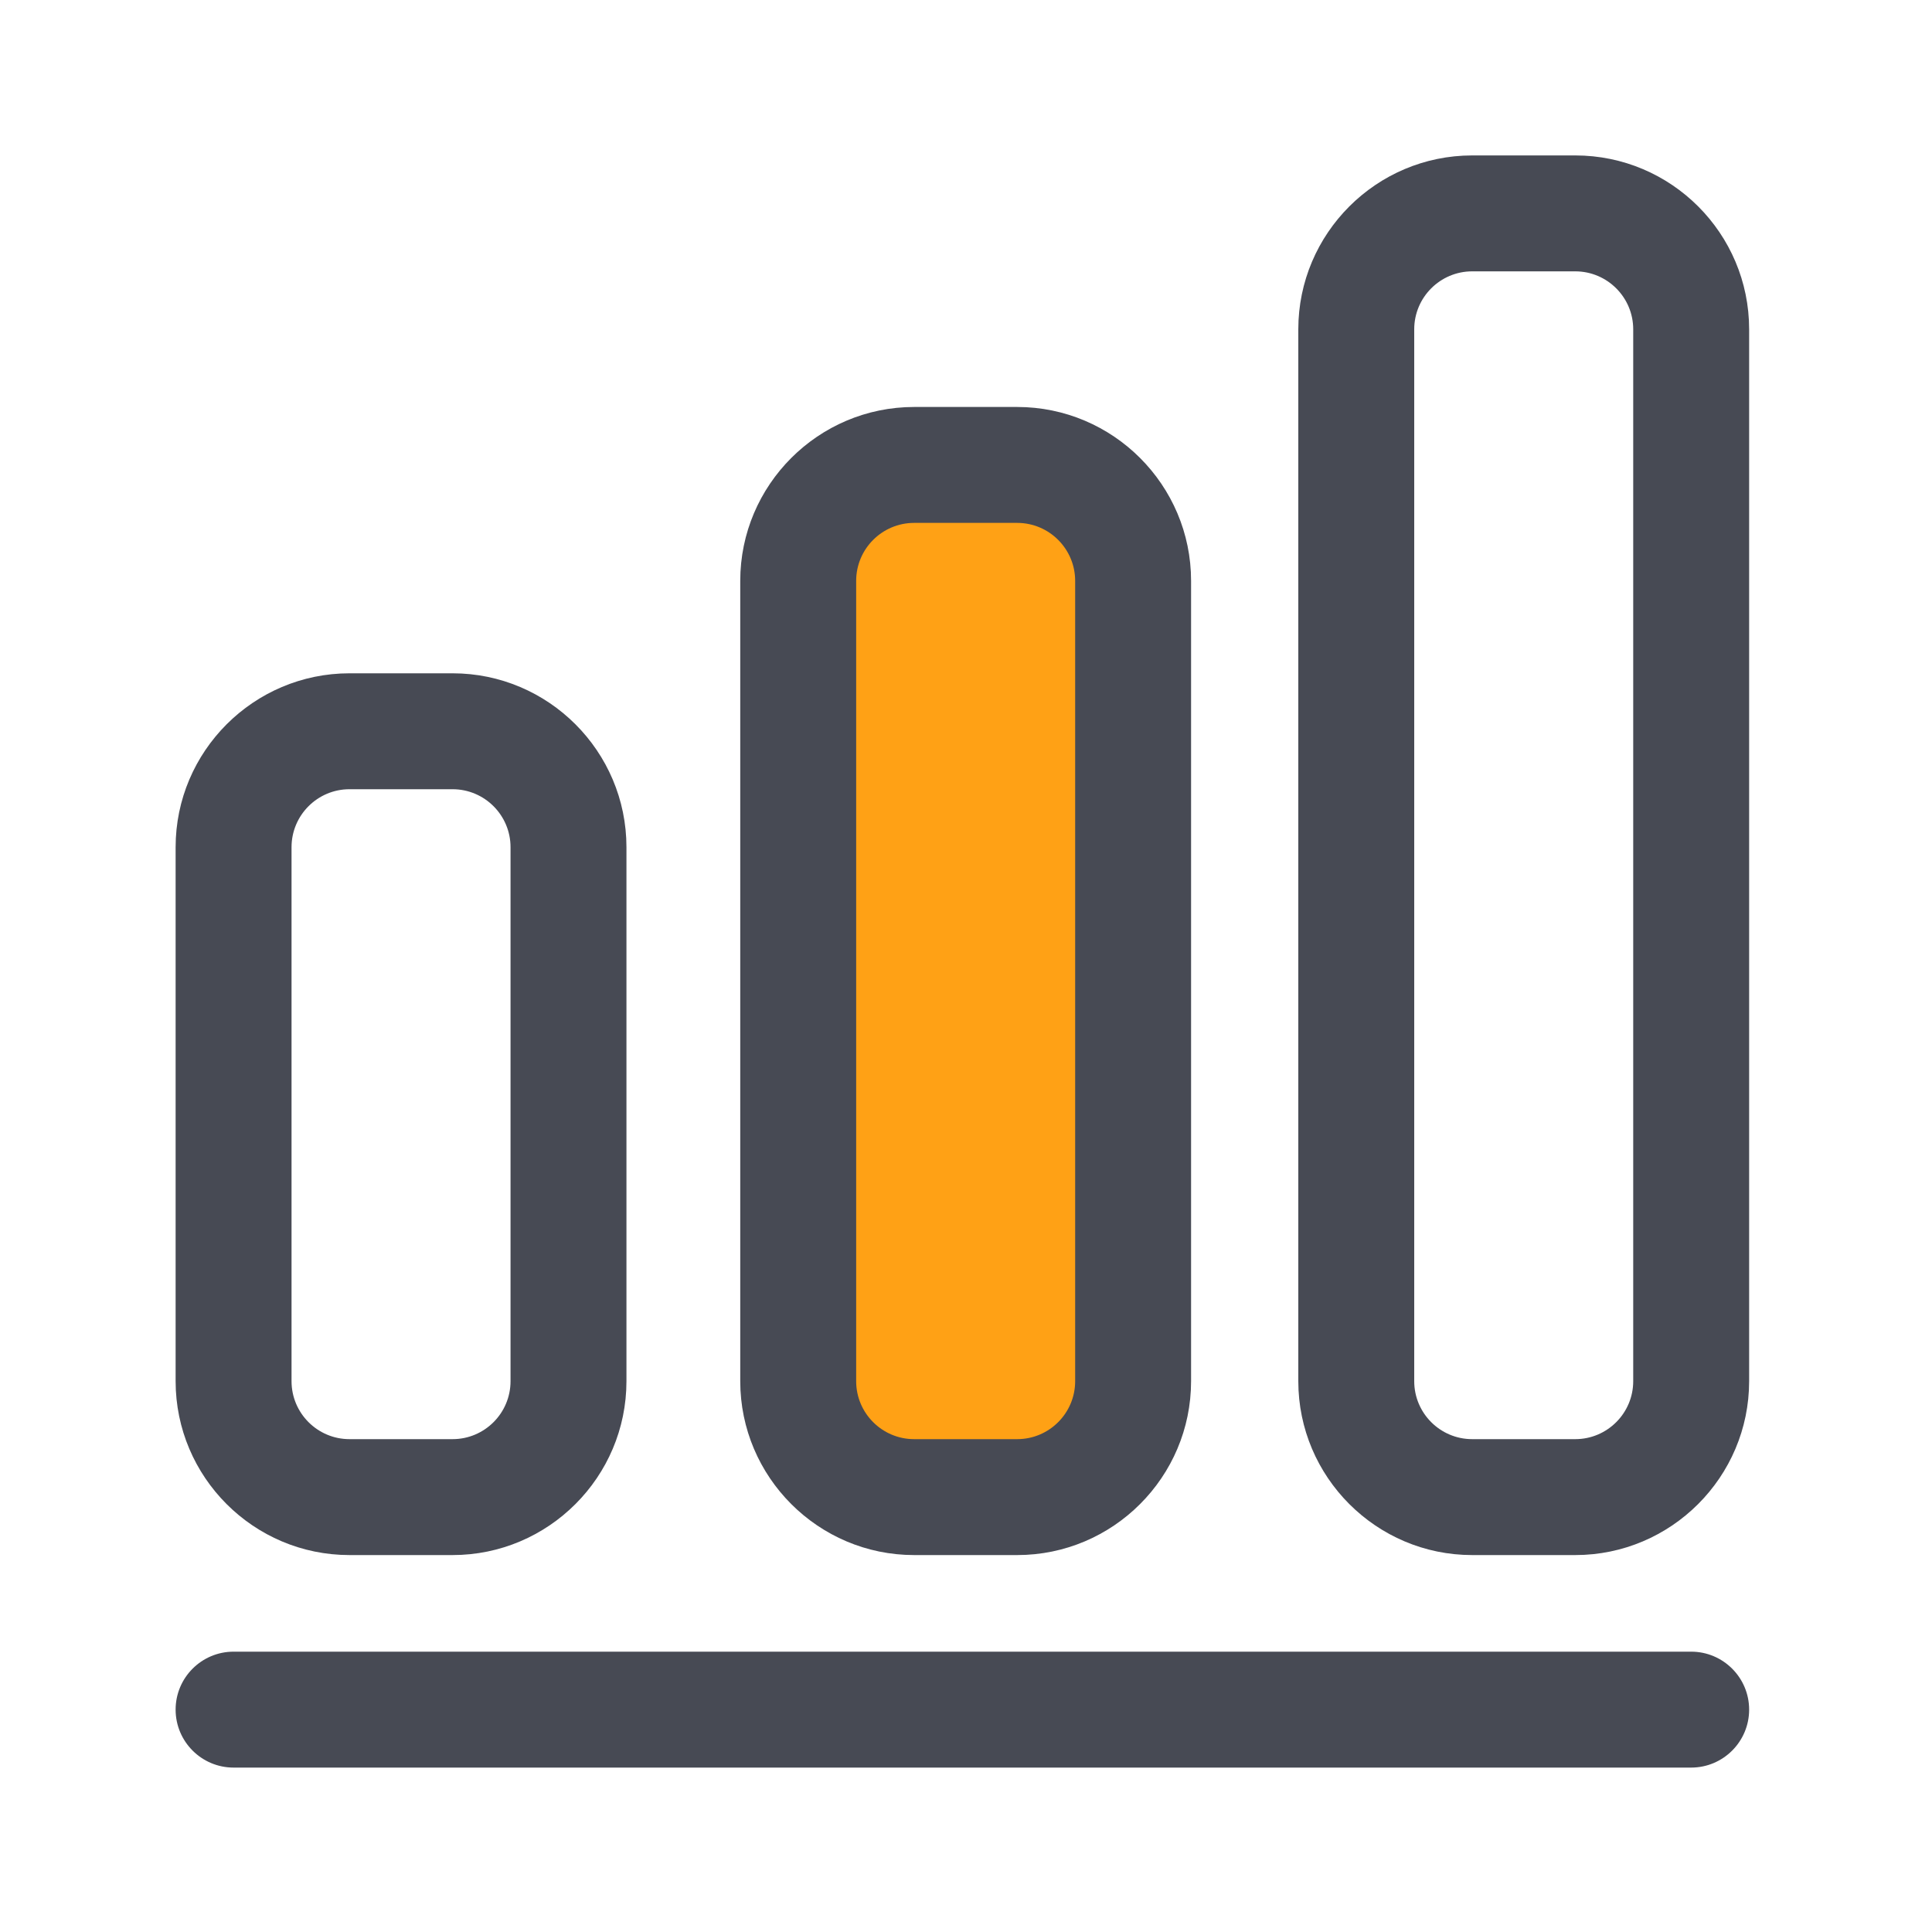
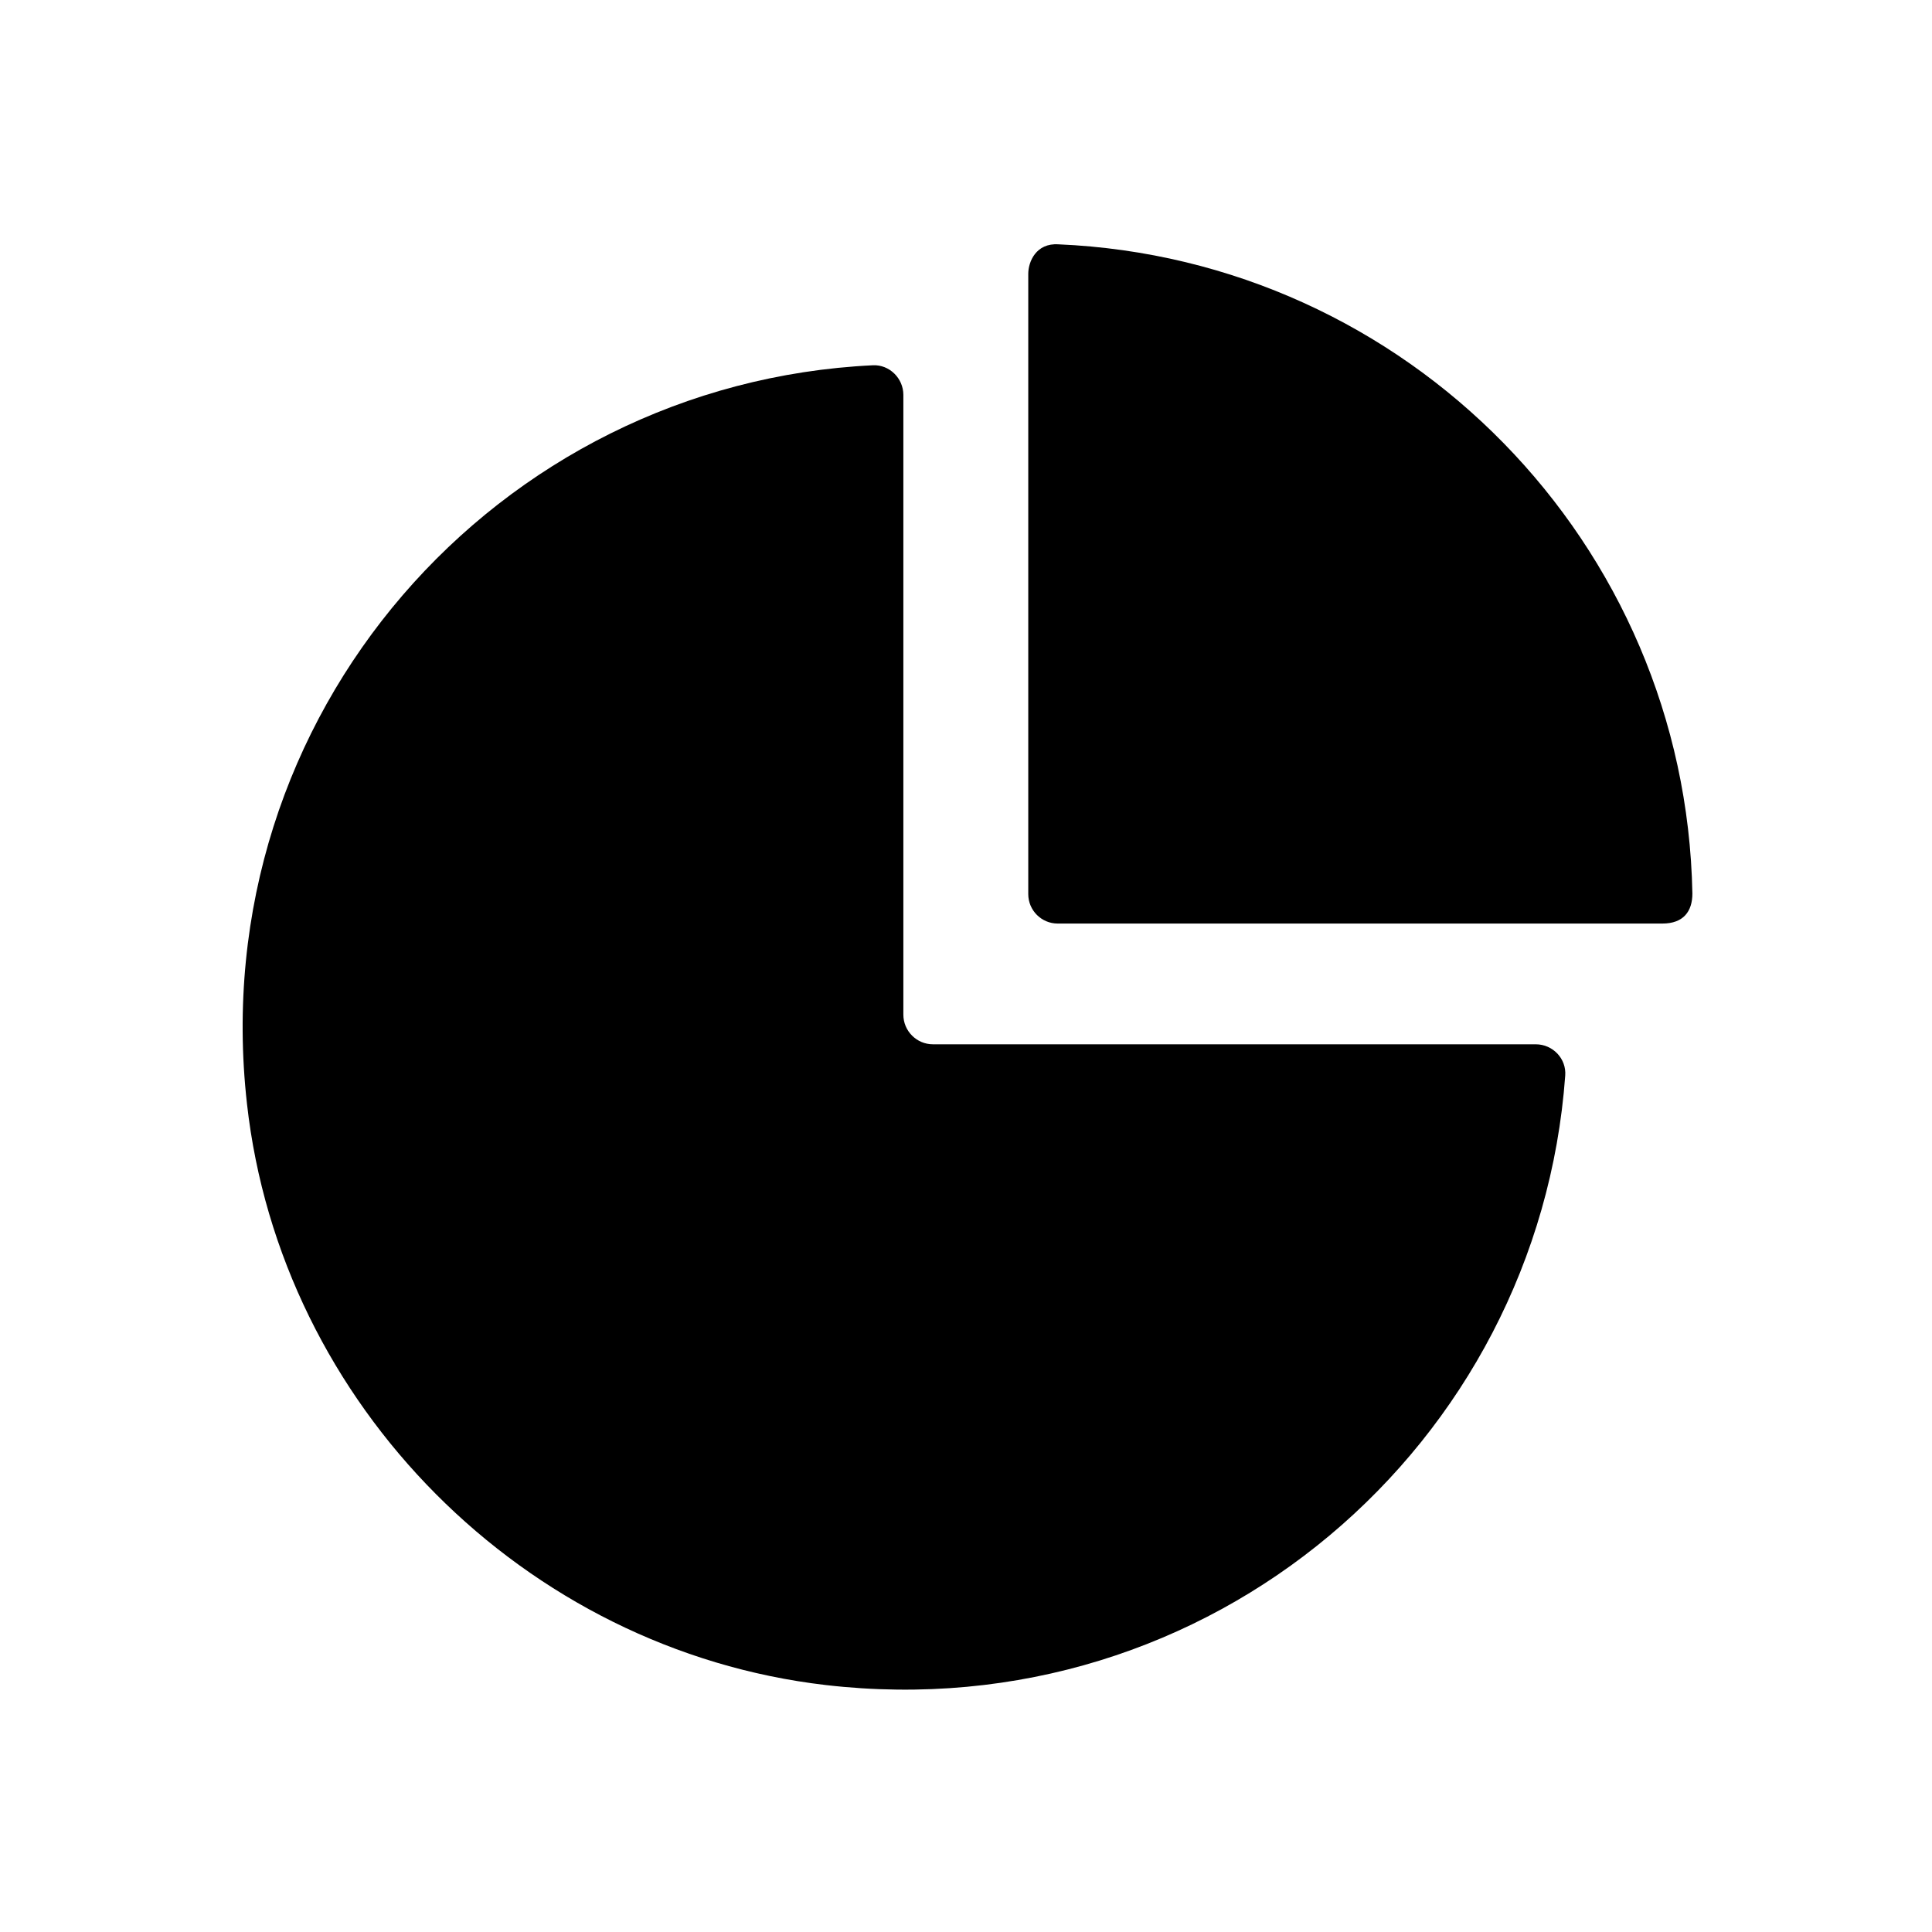
- <svg xmlns="http://www.w3.org/2000/svg" t="1631690848741" class="icon" viewBox="0 0 1024 1024" version="1.1" p-id="3953" width="200" height="200">
+ <svg xmlns="http://www.w3.org/2000/svg" t="1631788670710" class="icon" viewBox="0 0 1024 1024" version="1.1" p-id="4002" width="200" height="200">
  <defs>
    <style type="text/css" />
  </defs>
-   <path d="M539.187 793.498H484.506c-33.946 0-61.44-27.494-61.44-61.44V307.866c0-33.946 27.494-61.44 61.44-61.44h54.63c33.946 0 61.44 27.494 61.44 61.44v424.192c0.051 33.946-27.443 61.44-61.389 61.44z" fill="#ffa115" p-id="3954" />
-   <path d="M185.242 824.218h54.63c50.79 0 92.16-41.37 92.16-92.16V449.024c0-50.79-41.37-92.16-92.16-92.16H185.242c-50.79 0-92.16 41.37-92.16 92.16v283.034c0 50.79 41.318 92.16 92.16 92.16z m-30.72-375.194c0-16.947 13.773-30.72 30.72-30.72h54.63c16.947 0 30.72 13.773 30.72 30.72v283.034c0 16.947-13.773 30.72-30.72 30.72H185.242c-16.947 0-30.72-13.773-30.72-30.72V449.024zM484.506 824.218h54.63c50.79 0 92.16-41.37 92.16-92.16V307.866c0-50.79-41.37-92.16-92.16-92.16H484.506c-50.79 0-92.16 41.37-92.16 92.16v424.192c0 50.79 41.37 92.16 92.16 92.16z m-30.72-516.352c0-16.947 13.773-30.72 30.72-30.72h54.63c16.947 0 30.72 13.773 30.72 30.72v424.192c0 16.947-13.773 30.72-30.72 30.72H484.506c-16.947 0-30.72-13.773-30.72-30.72V307.866zM834.918 82.381H780.288c-50.79 0-92.16 41.37-92.16 92.16v557.517c0 50.79 41.37 92.16 92.16 92.16h54.63c50.79 0 92.16-41.37 92.16-92.16V174.541c0-50.842-41.318-92.16-92.16-92.16z m30.72 649.677c0 16.947-13.773 30.72-30.72 30.72H780.288c-16.947 0-30.72-13.773-30.72-30.72V174.541c0-16.947 13.773-30.72 30.72-30.72h54.63c16.947 0 30.72 13.773 30.72 30.72v557.517zM896.358 875.418H123.802c-16.947 0-30.72 13.773-30.72 30.72s13.773 30.72 30.72 30.72h772.557c16.947 0 30.72-13.773 30.72-30.72s-13.773-30.72-30.72-30.72z" fill="#474A54" p-id="3955" />
+   <path d="M814 553.5H494.5c-8.7 0-15.7-7.1-15.7-15.7V209.3c0-8.8-7.4-16.1-16.1-15.7-199.2 9.5-355 185.1-331.8 391.4C148.7 744.6 278 874.5 437.6 893.1c203.9 23.7 377.8-127.5 392-323 0.7-9-6.6-16.6-15.6-16.6z" p-id="4003" />
+   <path d="M561 129.5c-11.9-0.8-16 9.3-16 15.6v328.8c0 8.6 7 15.6 15.6 15.6h320.5c11.2 0 15.9-6.5 15.9-15.9-3.5-185.7-151.3-336.2-336-344.1z" p-id="4004" />
</svg>
